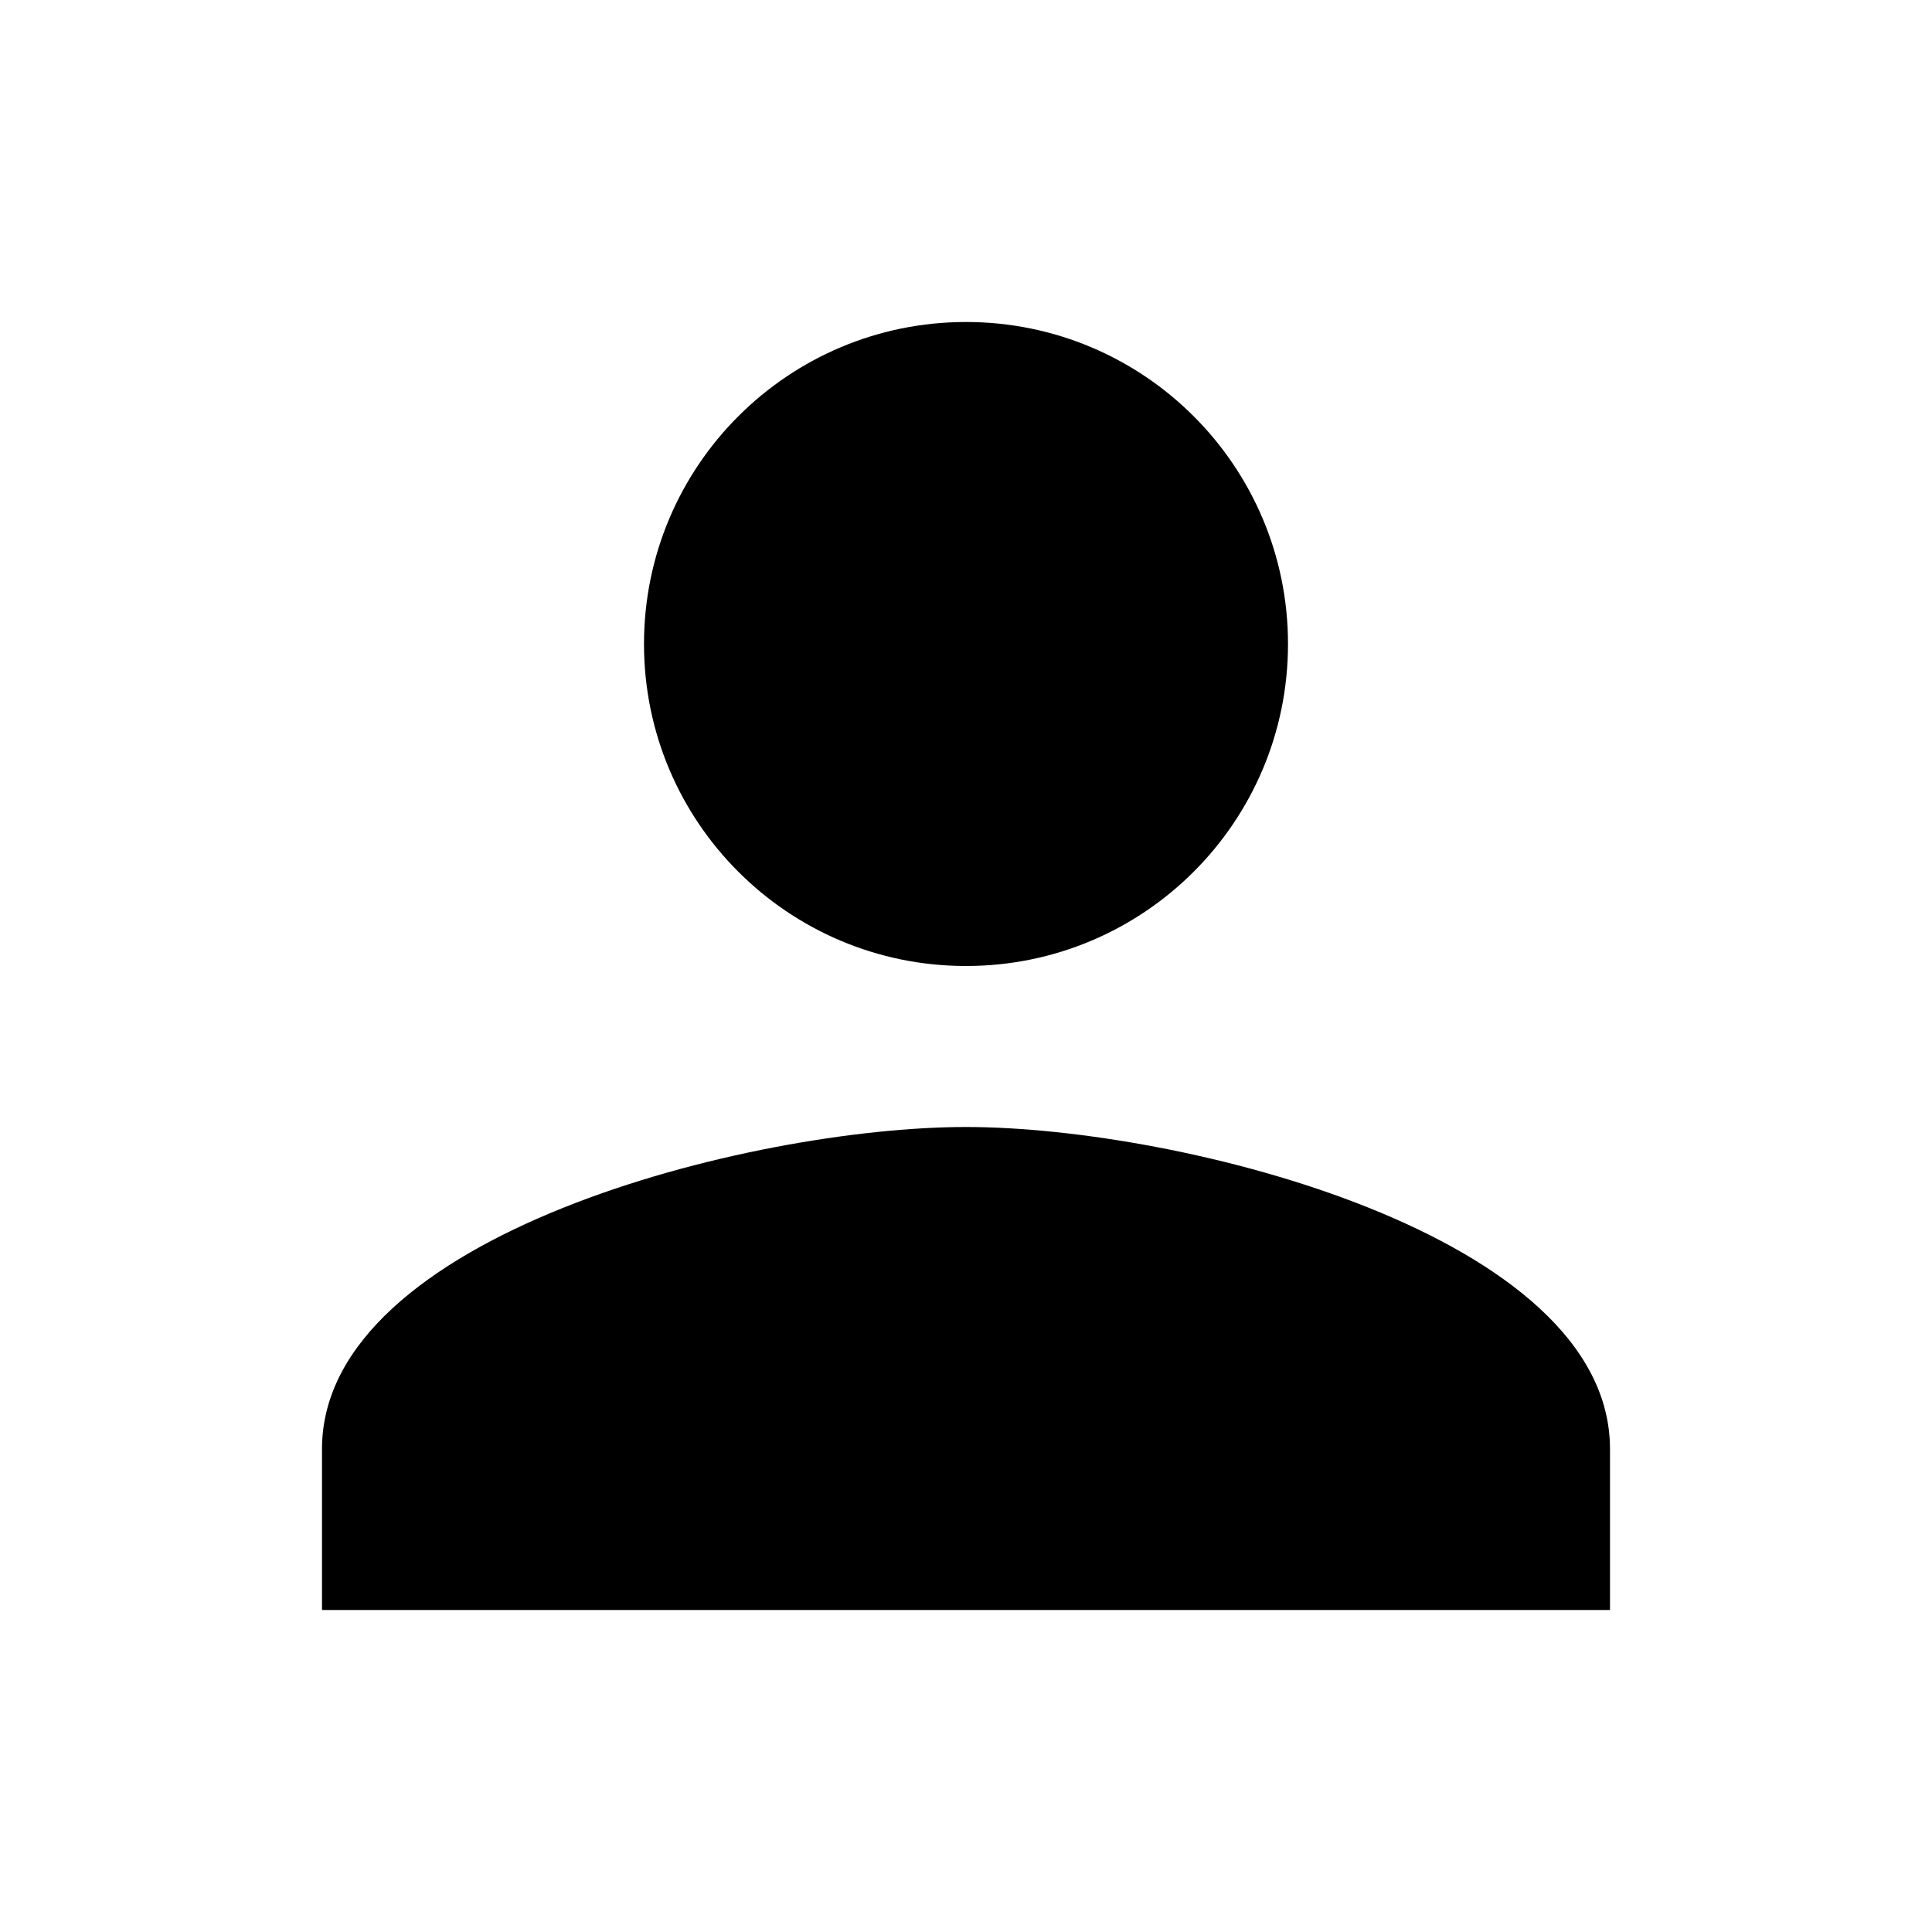
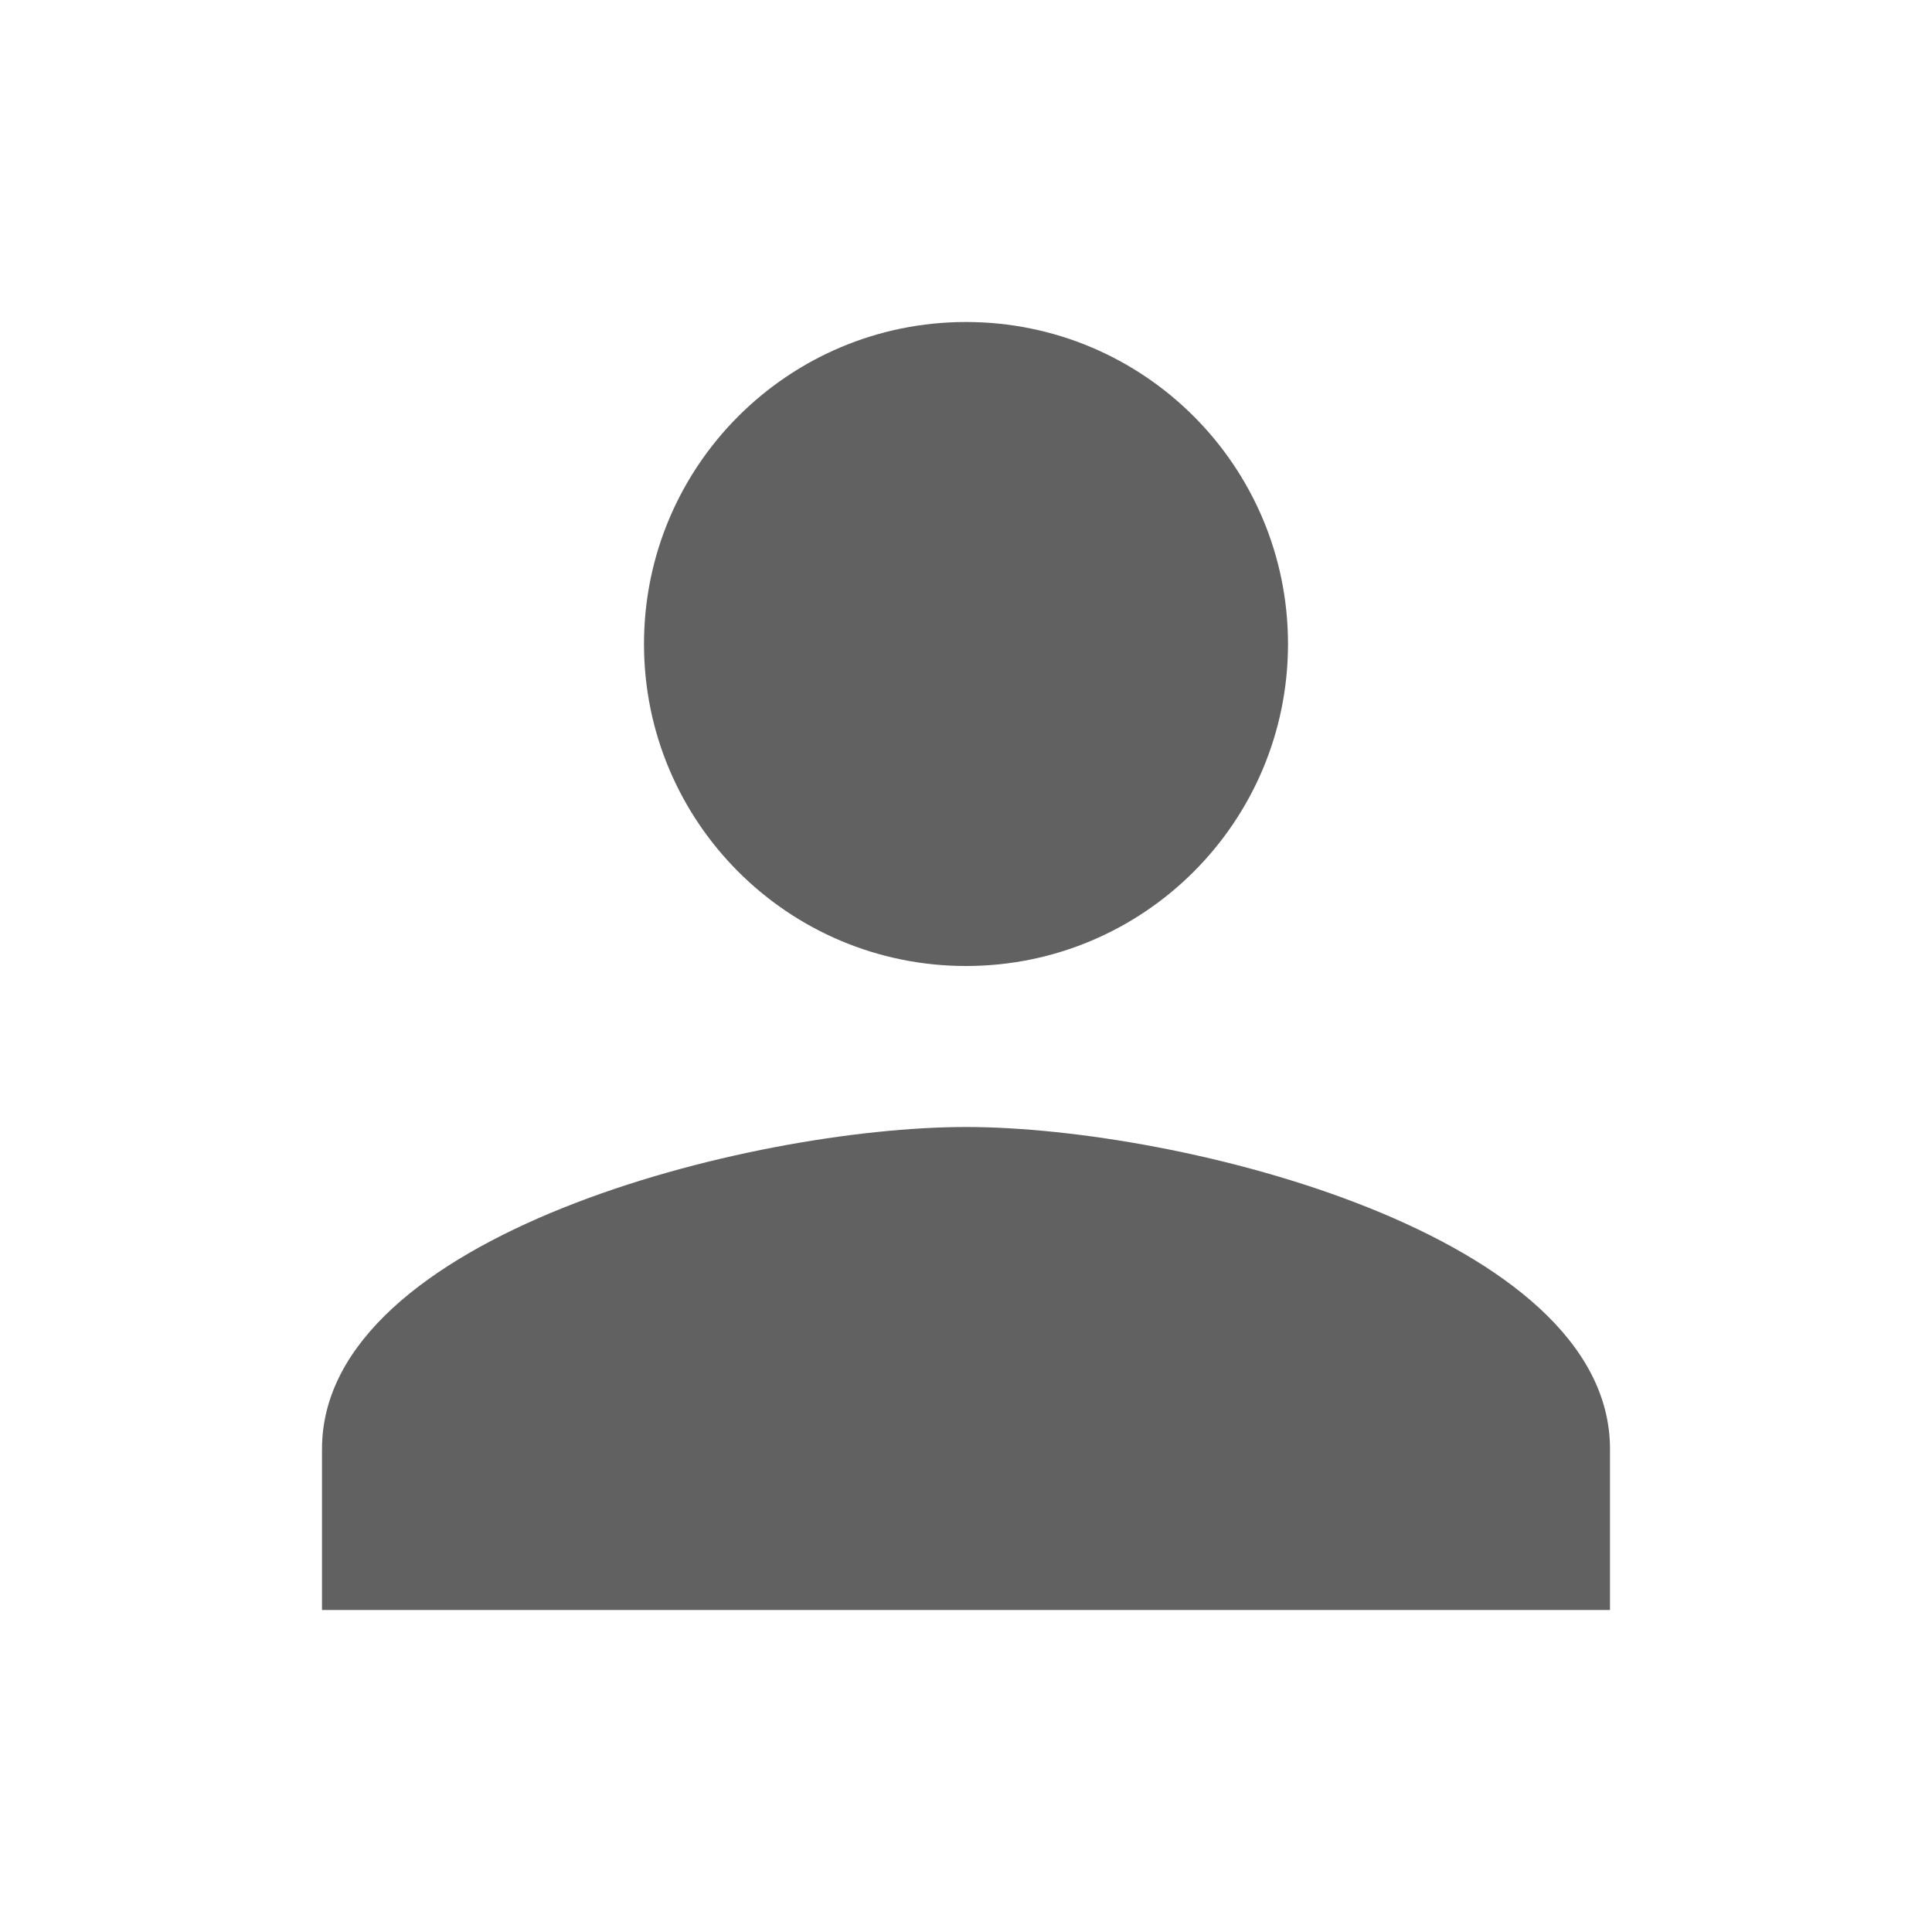
- <svg xmlns="http://www.w3.org/2000/svg" fill="#000000" height="24" viewBox="0 0 24 24" width="24">
+ <svg xmlns="http://www.w3.org/2000/svg" fill="#616161" height="24" viewBox="0 0 24 24" width="24">
  <path d="M12 12c2.21 0 4-1.79 4-4s-1.79-4-4-4-4 1.79-4 4 1.79 4 4 4zm0 2c-2.67 0-8 1.34-8 4v2h16v-2c0-2.66-5.33-4-8-4z" />
  <path d="M0 0h24v24H0z" fill="none" />
</svg>
